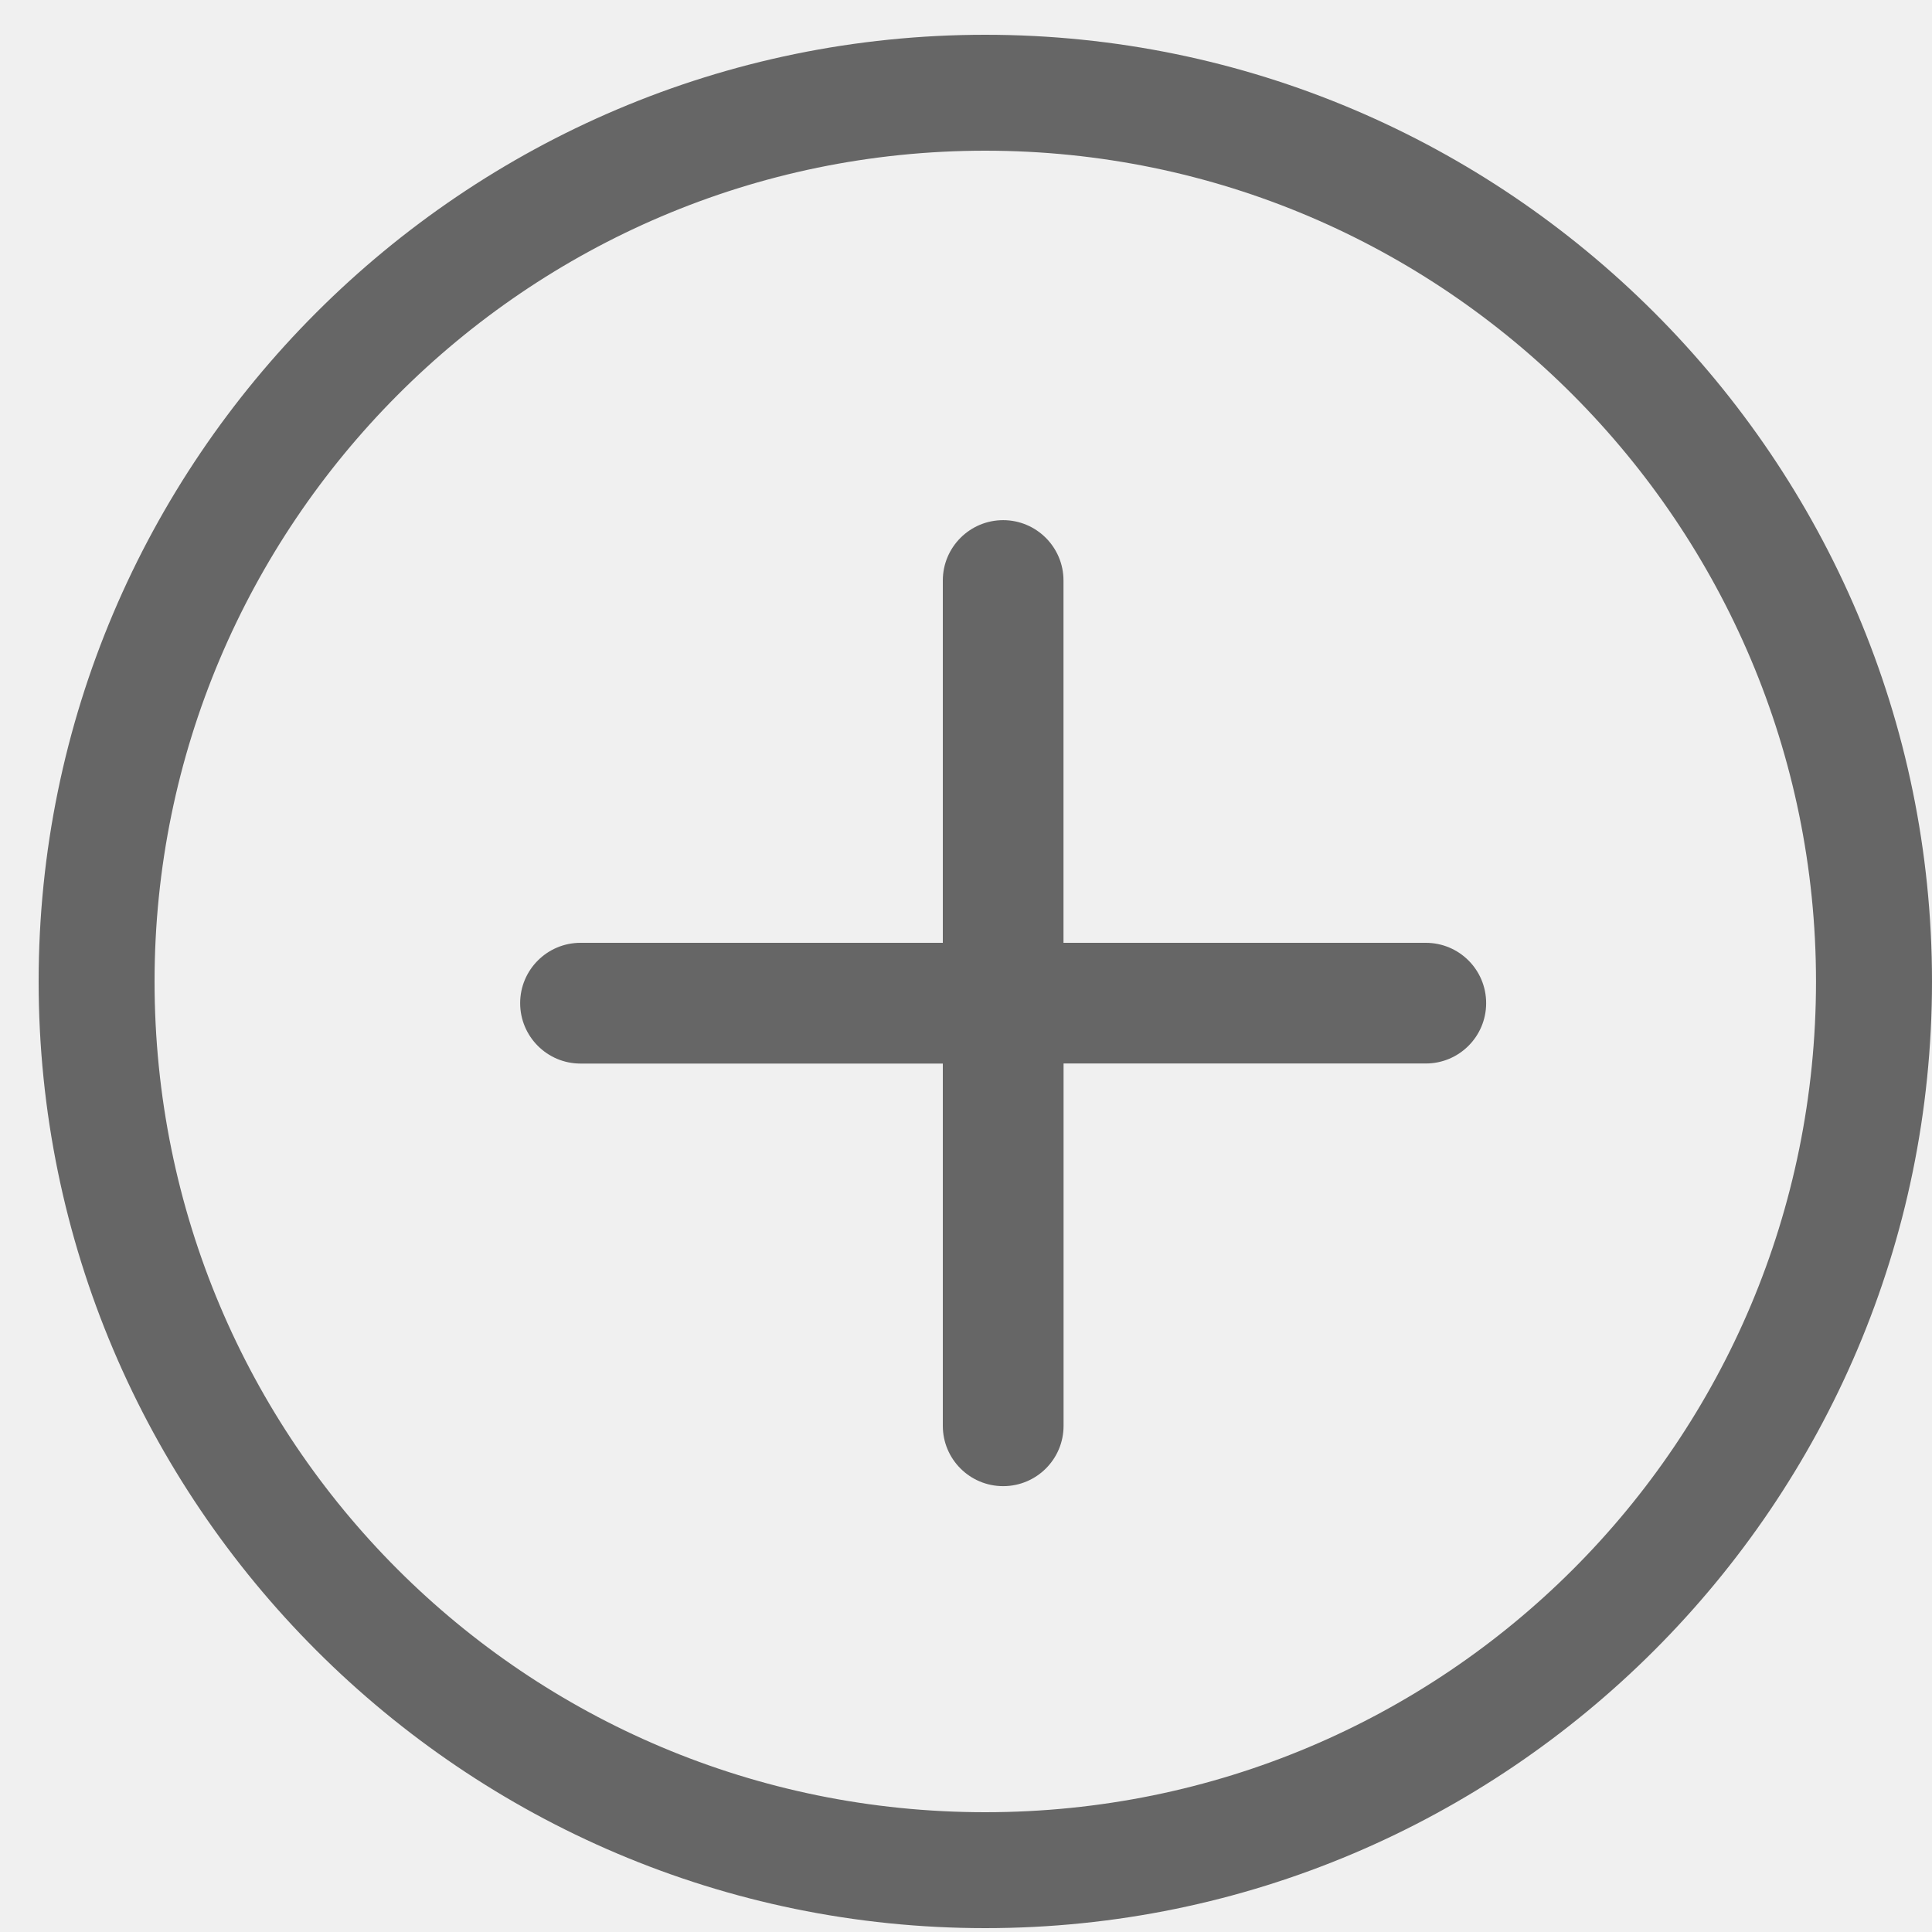
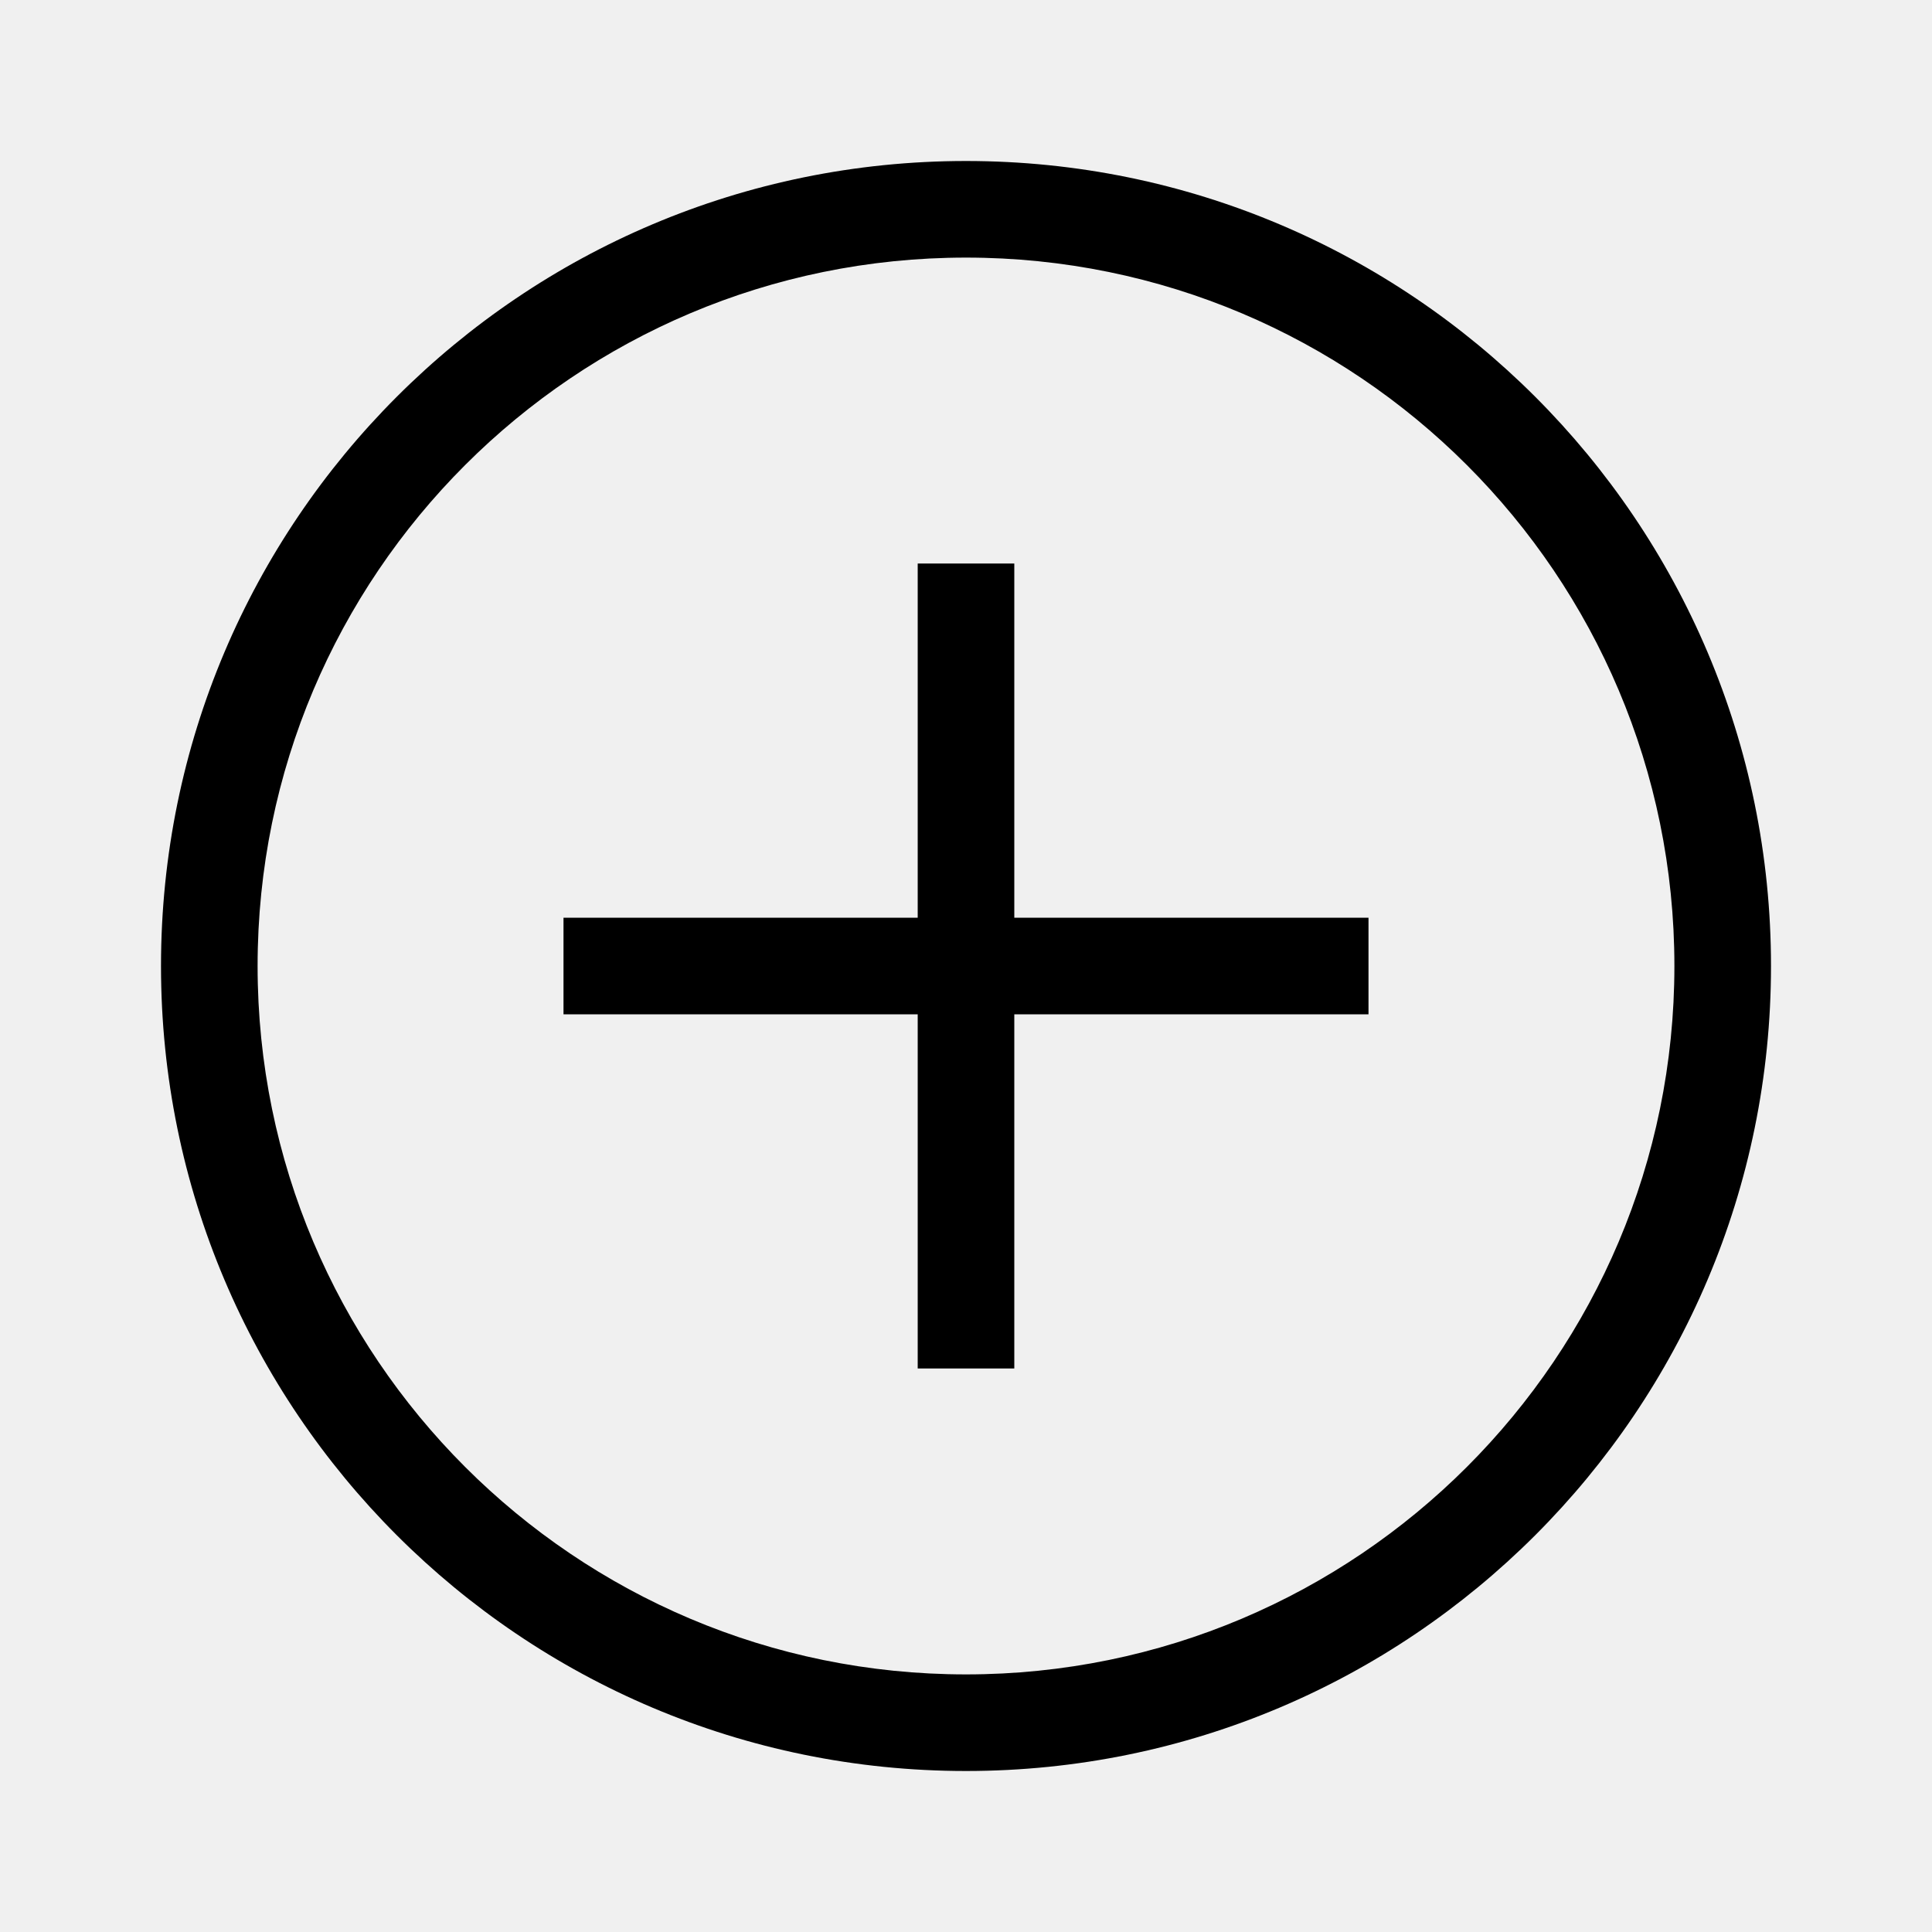
- <svg xmlns="http://www.w3.org/2000/svg" width="26" height="26" viewBox="0 0 26 26" fill="none">
-   <g clip-path="url(#clip0_6432_5000)">
-     <path d="M13.259 25.948C6.24 25.948 0.52 20.228 0.52 13.208C0.52 6.188 6.24 0.468 13.259 0.468C20.279 0.468 26 6.188 26 13.208C26 20.228 20.279 25.948 13.259 25.948ZM13.259 2.028C7.072 2.028 2.08 7.072 2.08 13.208C2.08 19.396 7.072 24.388 13.259 24.388C19.448 24.388 24.439 19.396 24.439 13.208C24.439 7.072 19.448 2.028 13.259 2.028Z" fill="#666666" />
-     <path d="M19.188 12.688H14.312V7.812C14.312 7.364 13.948 7 13.5 7C13.052 7 12.688 7.364 12.688 7.812V12.688H7.812C7.364 12.688 7 13.052 7 13.5C7 13.949 7.364 14.313 7.812 14.313H12.688V19.188C12.688 19.637 13.052 20 13.5 20C13.949 20 14.313 19.637 14.313 19.188V14.312H19.188C19.637 14.312 20 13.948 20 13.5C20 13.051 19.637 12.688 19.188 12.688L19.188 12.688Z" fill="#666666" />
-   </g>
-   <defs>
-     <clipPath id="clip0_6432_5000">
-       <rect width="26" height="26" fill="white" />
-     </clipPath>
-   </defs>
+ <svg xmlns="http://www.w3.org/2000/svg" width="24" height="24" viewBox="0 0 24 24" fill="none">
+   <path fill-rule="evenodd" clip-rule="evenodd" d="M2 12C2 17.523 6.477 22 12 22C17.523 22 22 17.523 22 12C22 6.477 17.523 2 12 2C6.477 2 2 6.477 2 12ZM20.8 12C20.8 16.86 16.86 20.8 12 20.8C7.14 20.8 3.2 16.86 3.2 12C3.2 7.14 7.14 3.2 12 3.2C16.86 3.2 20.8 7.14 20.8 12ZM17 11.4V12.6H12.6V17H11.4V12.6H7V11.4H11.4V7H12.6V11.4H17Z" fill="black" />
</svg>
